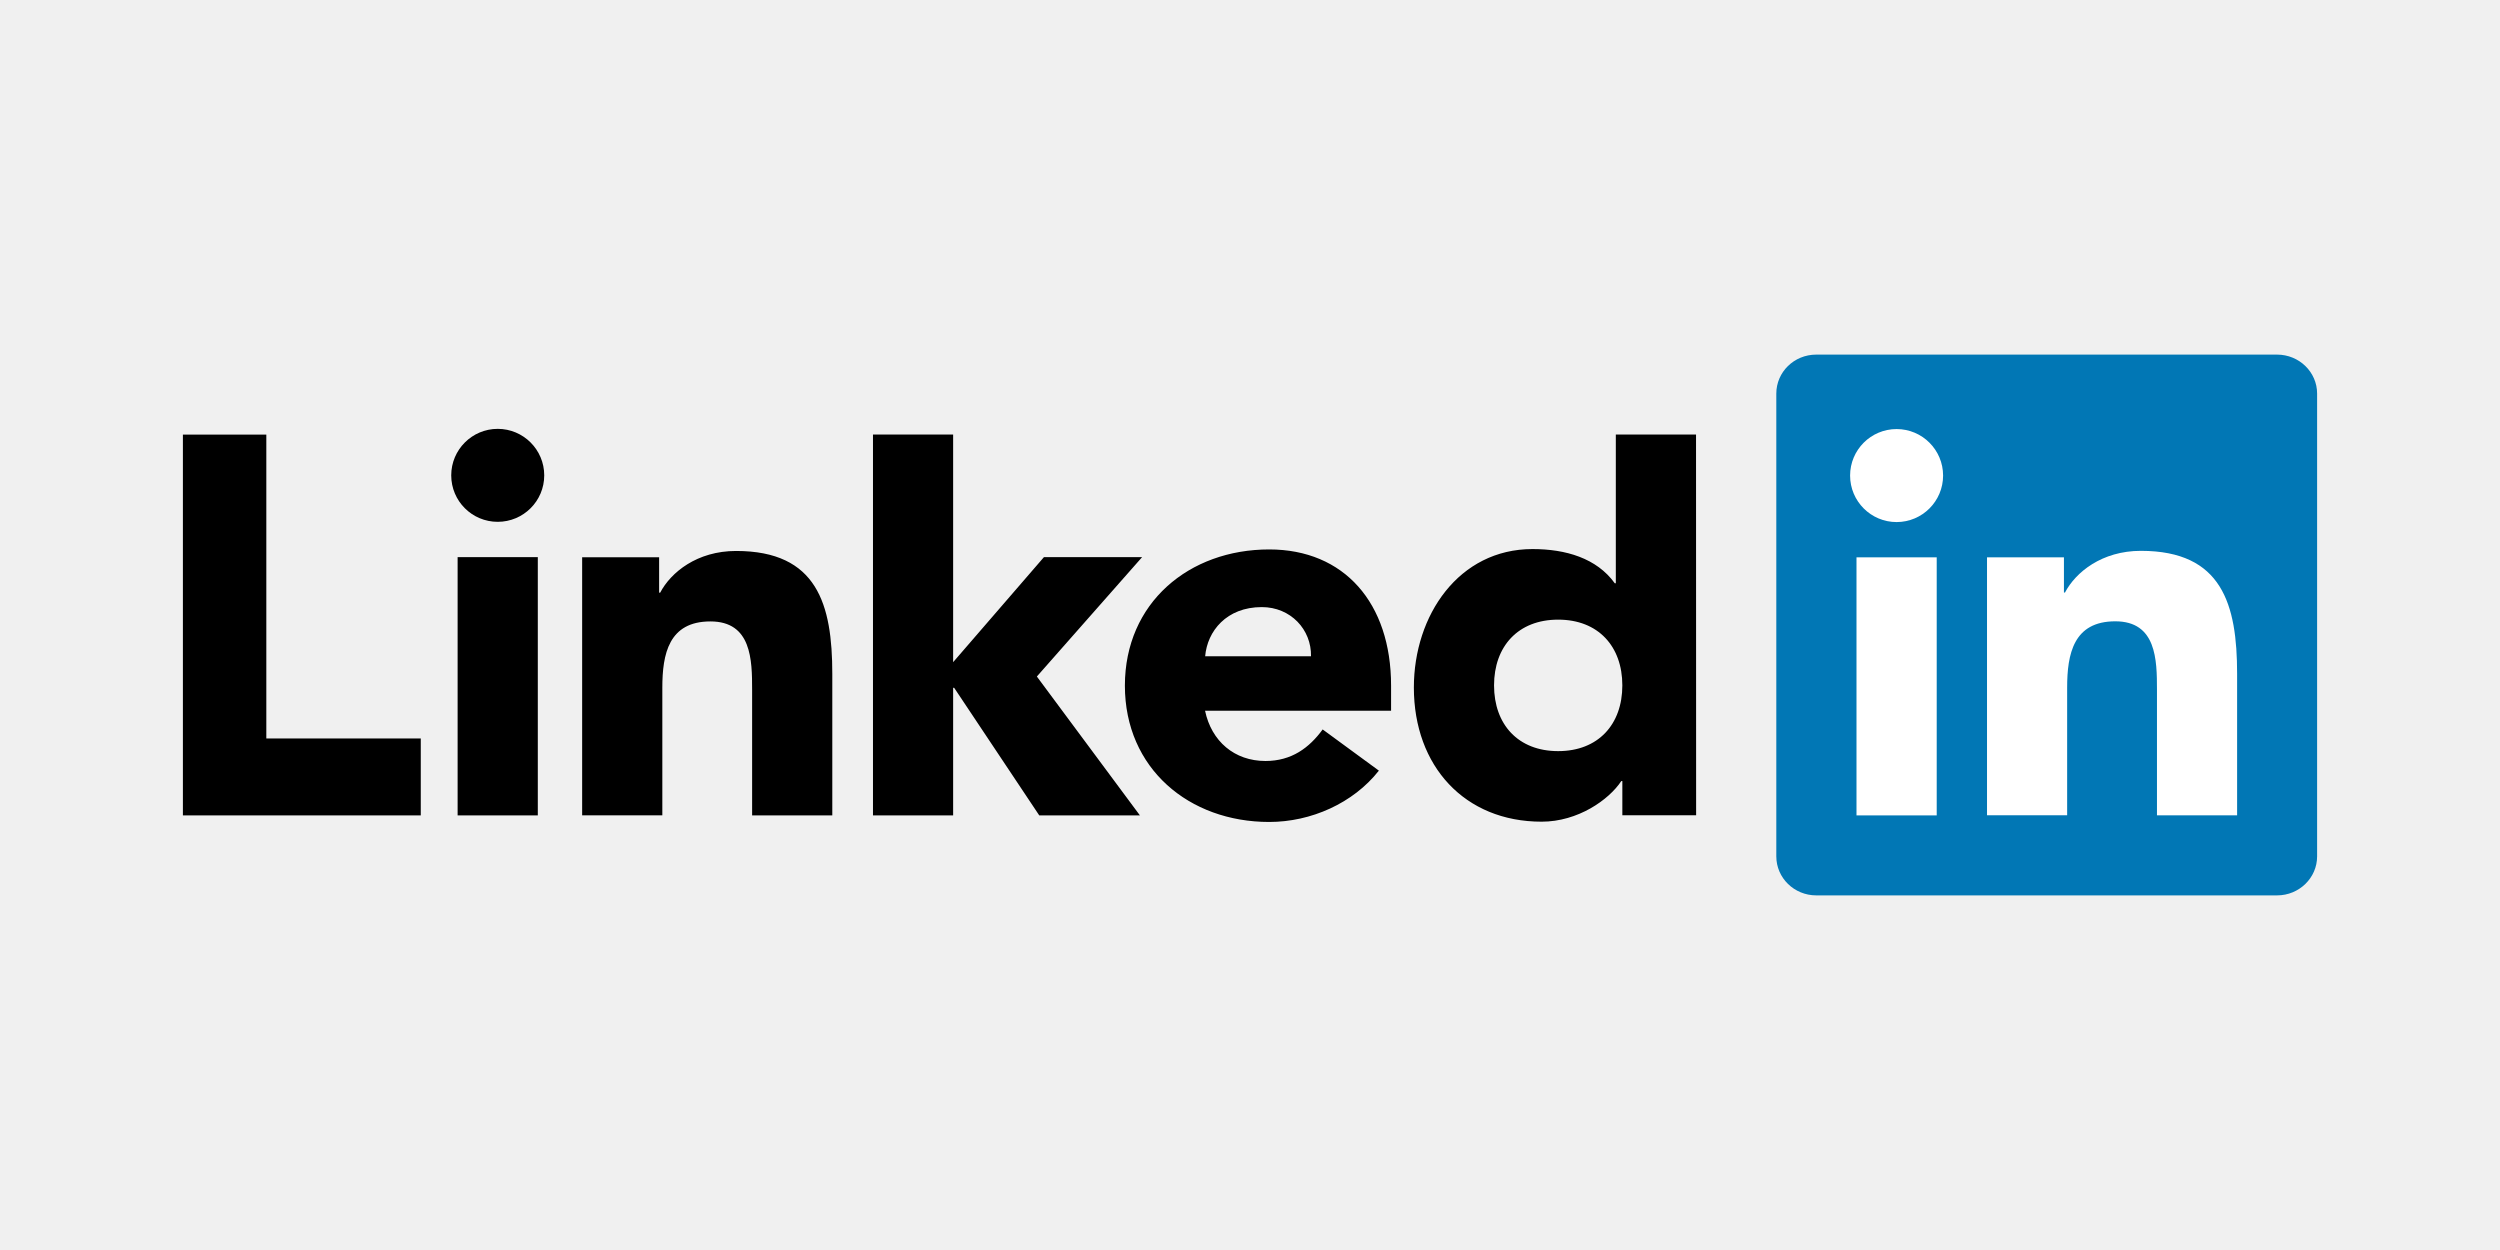
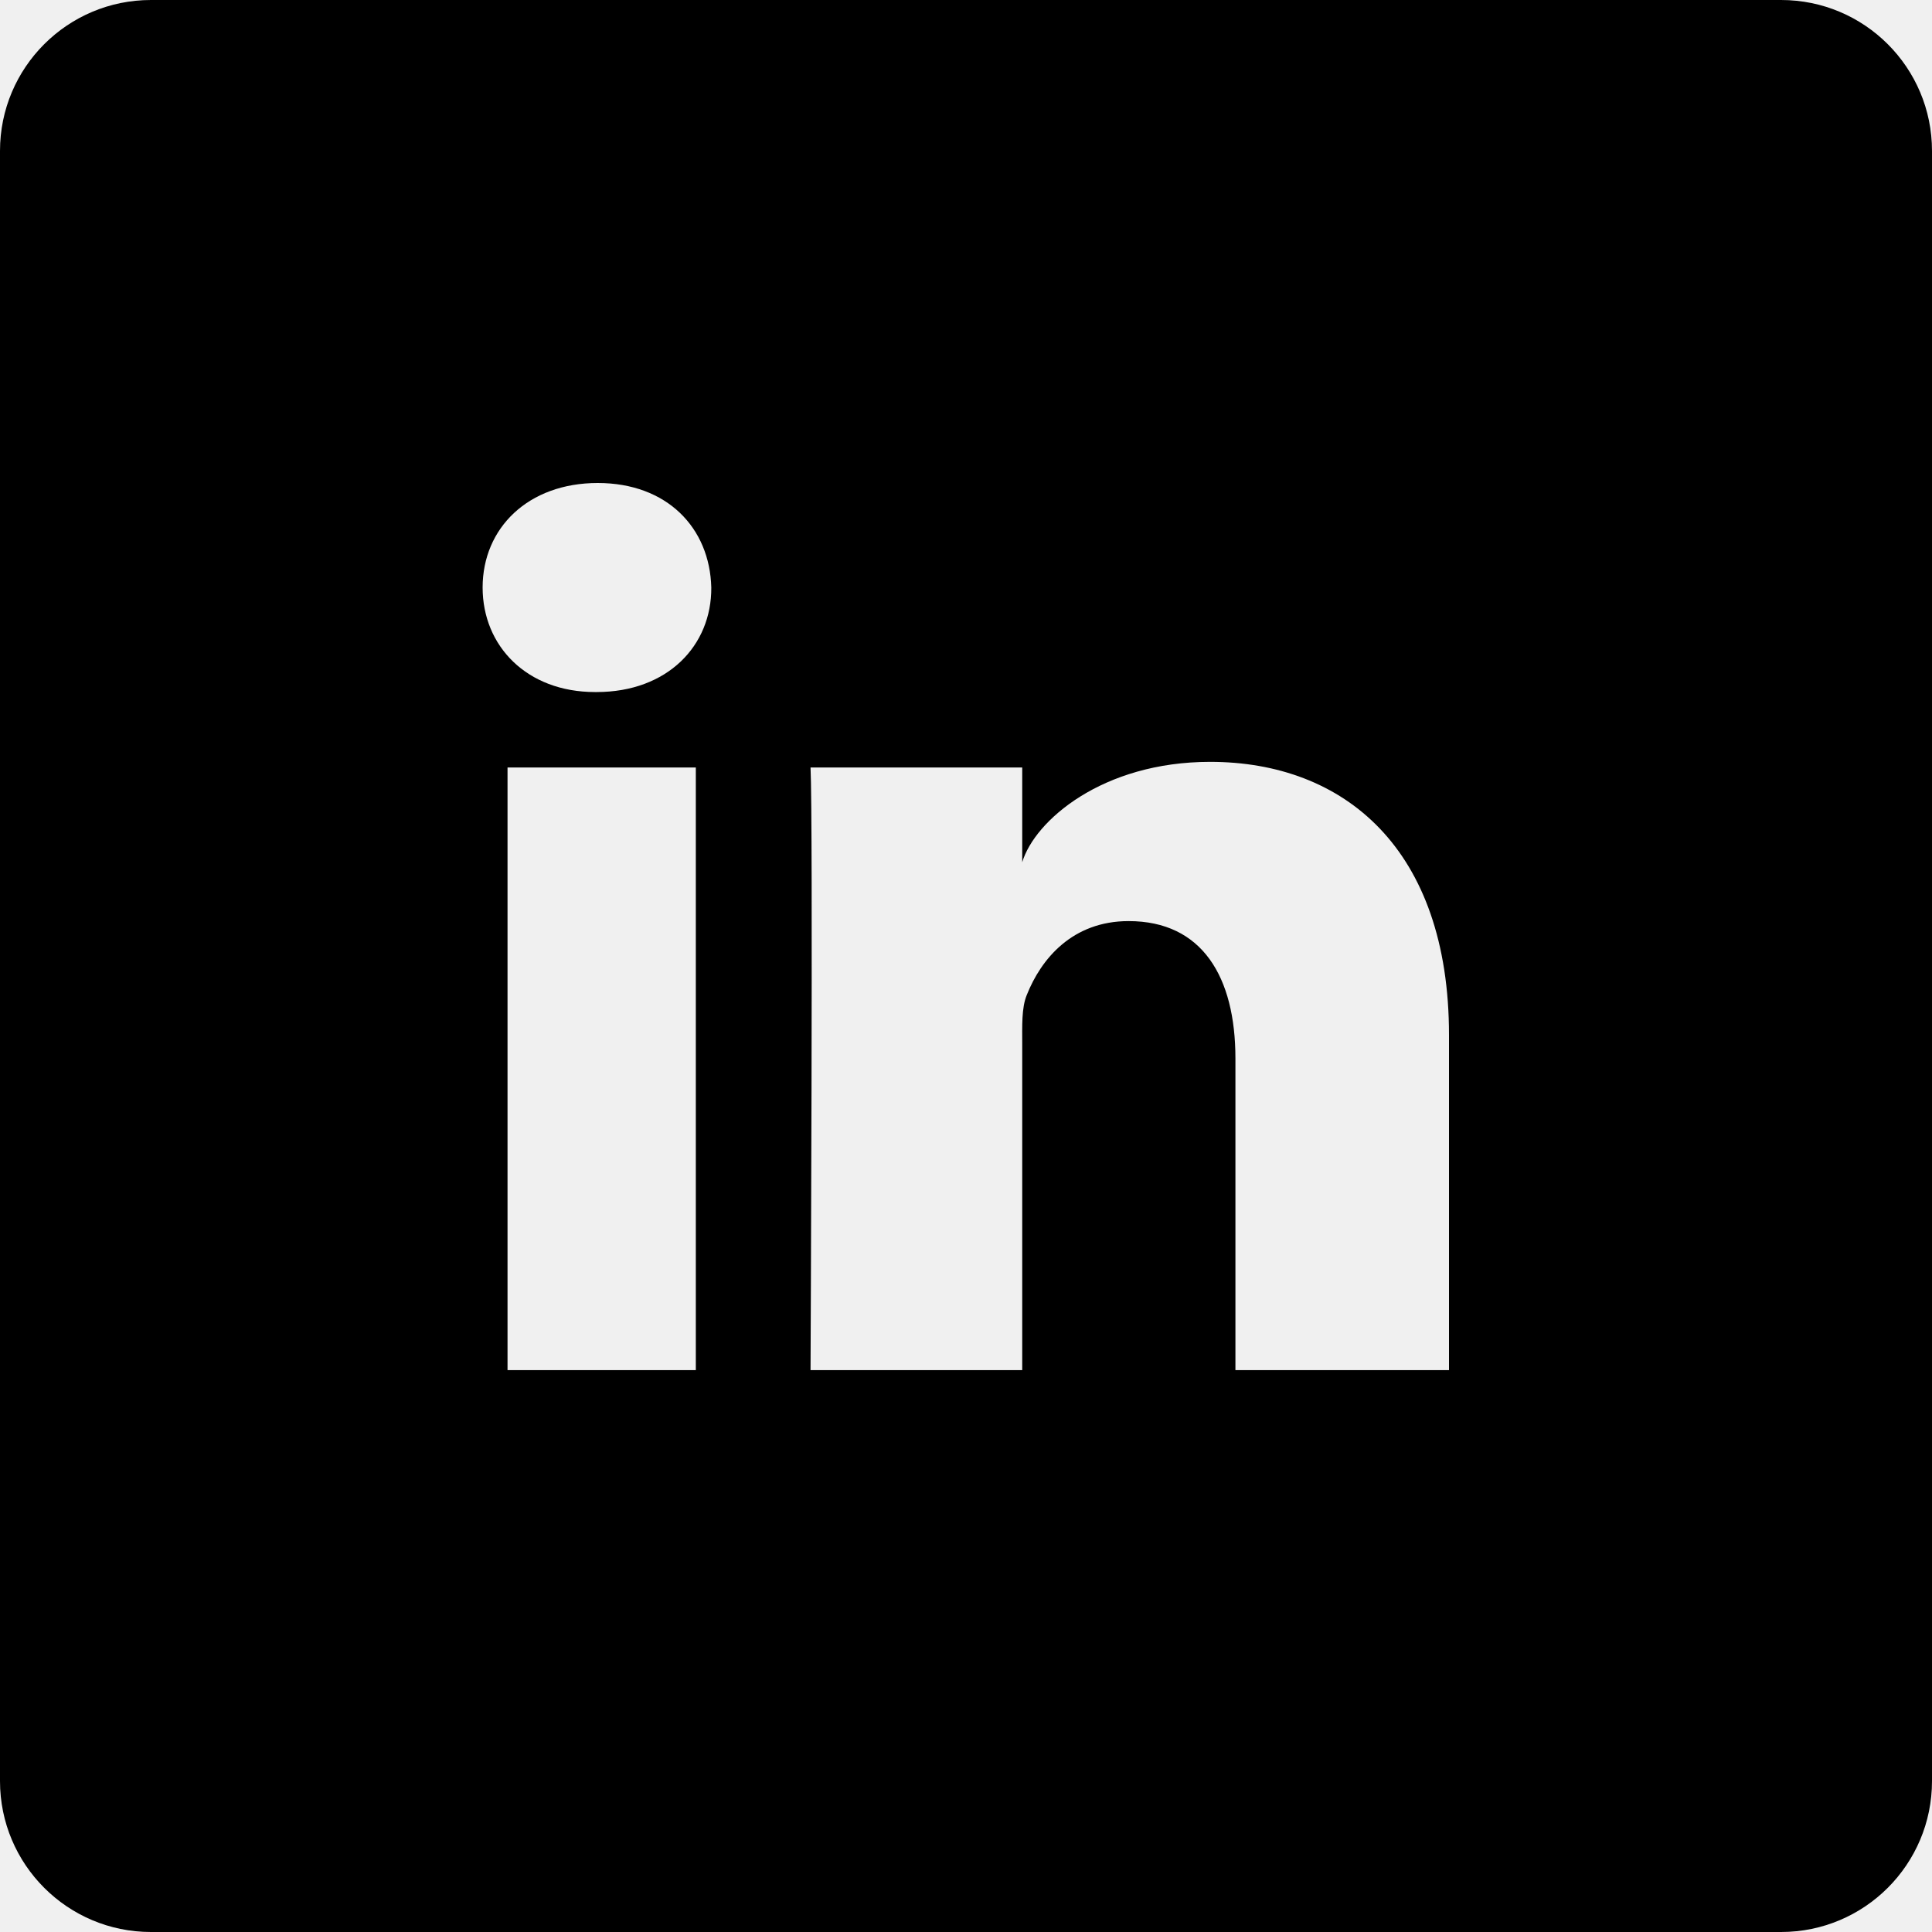
- <svg xmlns="http://www.w3.org/2000/svg" width="120" height="60">
-   <g transform="matrix(.424533 0 0 .424533 8.778874 17.02119)">
-     <path d="M26.896 43.398v8.704H0V9.043h9.433v34.355zM31.062 22.9h9.066v29.2h-9.066zm4.534-14.505a5.26 5.26 0 0 1 5.259 5.257c0 2.906-2.356 5.255-5.26 5.255s-5.256-2.35-5.256-5.255a5.26 5.26 0 0 1 5.256-5.257m61.76 14.502h11.1l-11.9 13.5L108.207 52.1H96.825l-9.62-14.425h-.117V52.1h-9.063V9.04h9.063v25.735zm-52.212.017h8.702v4h.12c1.208-2.297 4.17-4.713 8.58-4.713 9.188 0 10.88 6.043 10.88 13.898v16H64.36V37.903c0-3.386-.062-7.735-4.716-7.735-4.713 0-5.436 3.687-5.436 7.493v14.43h-9.066V22.914zm82.407 11.194c.06-3.022-2.298-5.56-5.564-5.56-3.987 0-6.164 2.72-6.403 5.56zm7.674 12.93c-2.9 3.687-7.673 5.804-12.4 5.804-9.064 0-16.317-6.047-16.317-15.414s7.253-15.4 16.317-15.4c8.468 0 13.78 6.043 13.78 15.4v2.84h-21.032c.72 3.445 3.323 5.68 6.83 5.68 2.962 0 4.955-1.5 6.467-3.567zm20.27-17.072c-4.53 0-7.248 3.024-7.248 7.432 0 4.416 2.72 7.434 7.248 7.434 4.536 0 7.257-3.018 7.257-7.434-.001-4.408-2.72-7.432-7.257-7.432m15.6 22.12h-8.342v-3.87h-.118c-1.395 2.115-4.897 4.594-9.008 4.594-8.706 0-14.446-6.283-14.446-15.17 0-8.16 5.076-15.654 13.416-15.654 3.75 0 7.255 1.027 9.3 3.867h.118V9.04h9.07z" />
-     <path d="M236.78 0h-52.107c-2.5 0-4.513 1.974-4.513 4.406v52.327c0 2.435 2.023 4.41 4.513 4.41h52.107c2.494 0 4.526-1.976 4.526-4.41V4.406C241.307 1.974 239.275 0 236.78 0z" fill="#0177b5" />
-     <path d="M189.226 22.923h9.07v29.18h-9.07zm4.537-14.505a5.26 5.26 0 0 1 5.255 5.257 5.26 5.26 0 0 1-5.255 5.259 5.26 5.26 0 0 1-5.26-5.259 5.26 5.26 0 0 1 5.26-5.257m10.22 14.505h8.698V26.9h.12c1.2-2.294 4.17-4.713 8.58-4.713 9.184 0 10.88 6.044 10.88 13.9v16.005H223.2v-14.2c0-3.384-.062-7.737-4.713-7.737-4.72 0-5.443 3.686-5.443 7.492v14.435h-9.06v-29.18z" fill="#fff" />
-   </g>
+ <svg xmlns="http://www.w3.org/2000/svg" fill="#000000" height="800px" width="800px" version="1.1" id="Layer_1" viewBox="-143 145 512 512" xml:space="preserve">
+   <path d="M329,145h-432c-22.1,0-40,17.9-40,40v432c0,22.1,17.9,40,40,40h432c22.1,0,40-17.9,40-40V185C369,162.9,351.1,145,329,145z   M41.4,508.1H-8.5V348.4h49.9V508.1z M15.1,328.4h-0.4c-18.1,0-29.8-12.2-29.8-27.7c0-15.8,12.1-27.7,30.5-27.7  c18.4,0,29.7,11.9,30.1,27.7C45.6,316.1,33.9,328.4,15.1,328.4z M241,508.1h-56.6v-82.6c0-21.6-8.8-36.4-28.3-36.4  c-14.9,0-23.2,10-27,19.6c-1.4,3.4-1.2,8.2-1.2,13.1v86.3H71.8c0,0,0.7-146.4,0-159.7h56.1v25.1c3.3-11,21.2-26.6,49.8-26.6  c35.5,0,63.3,23,63.3,72.4V508.1z" />
</svg>
